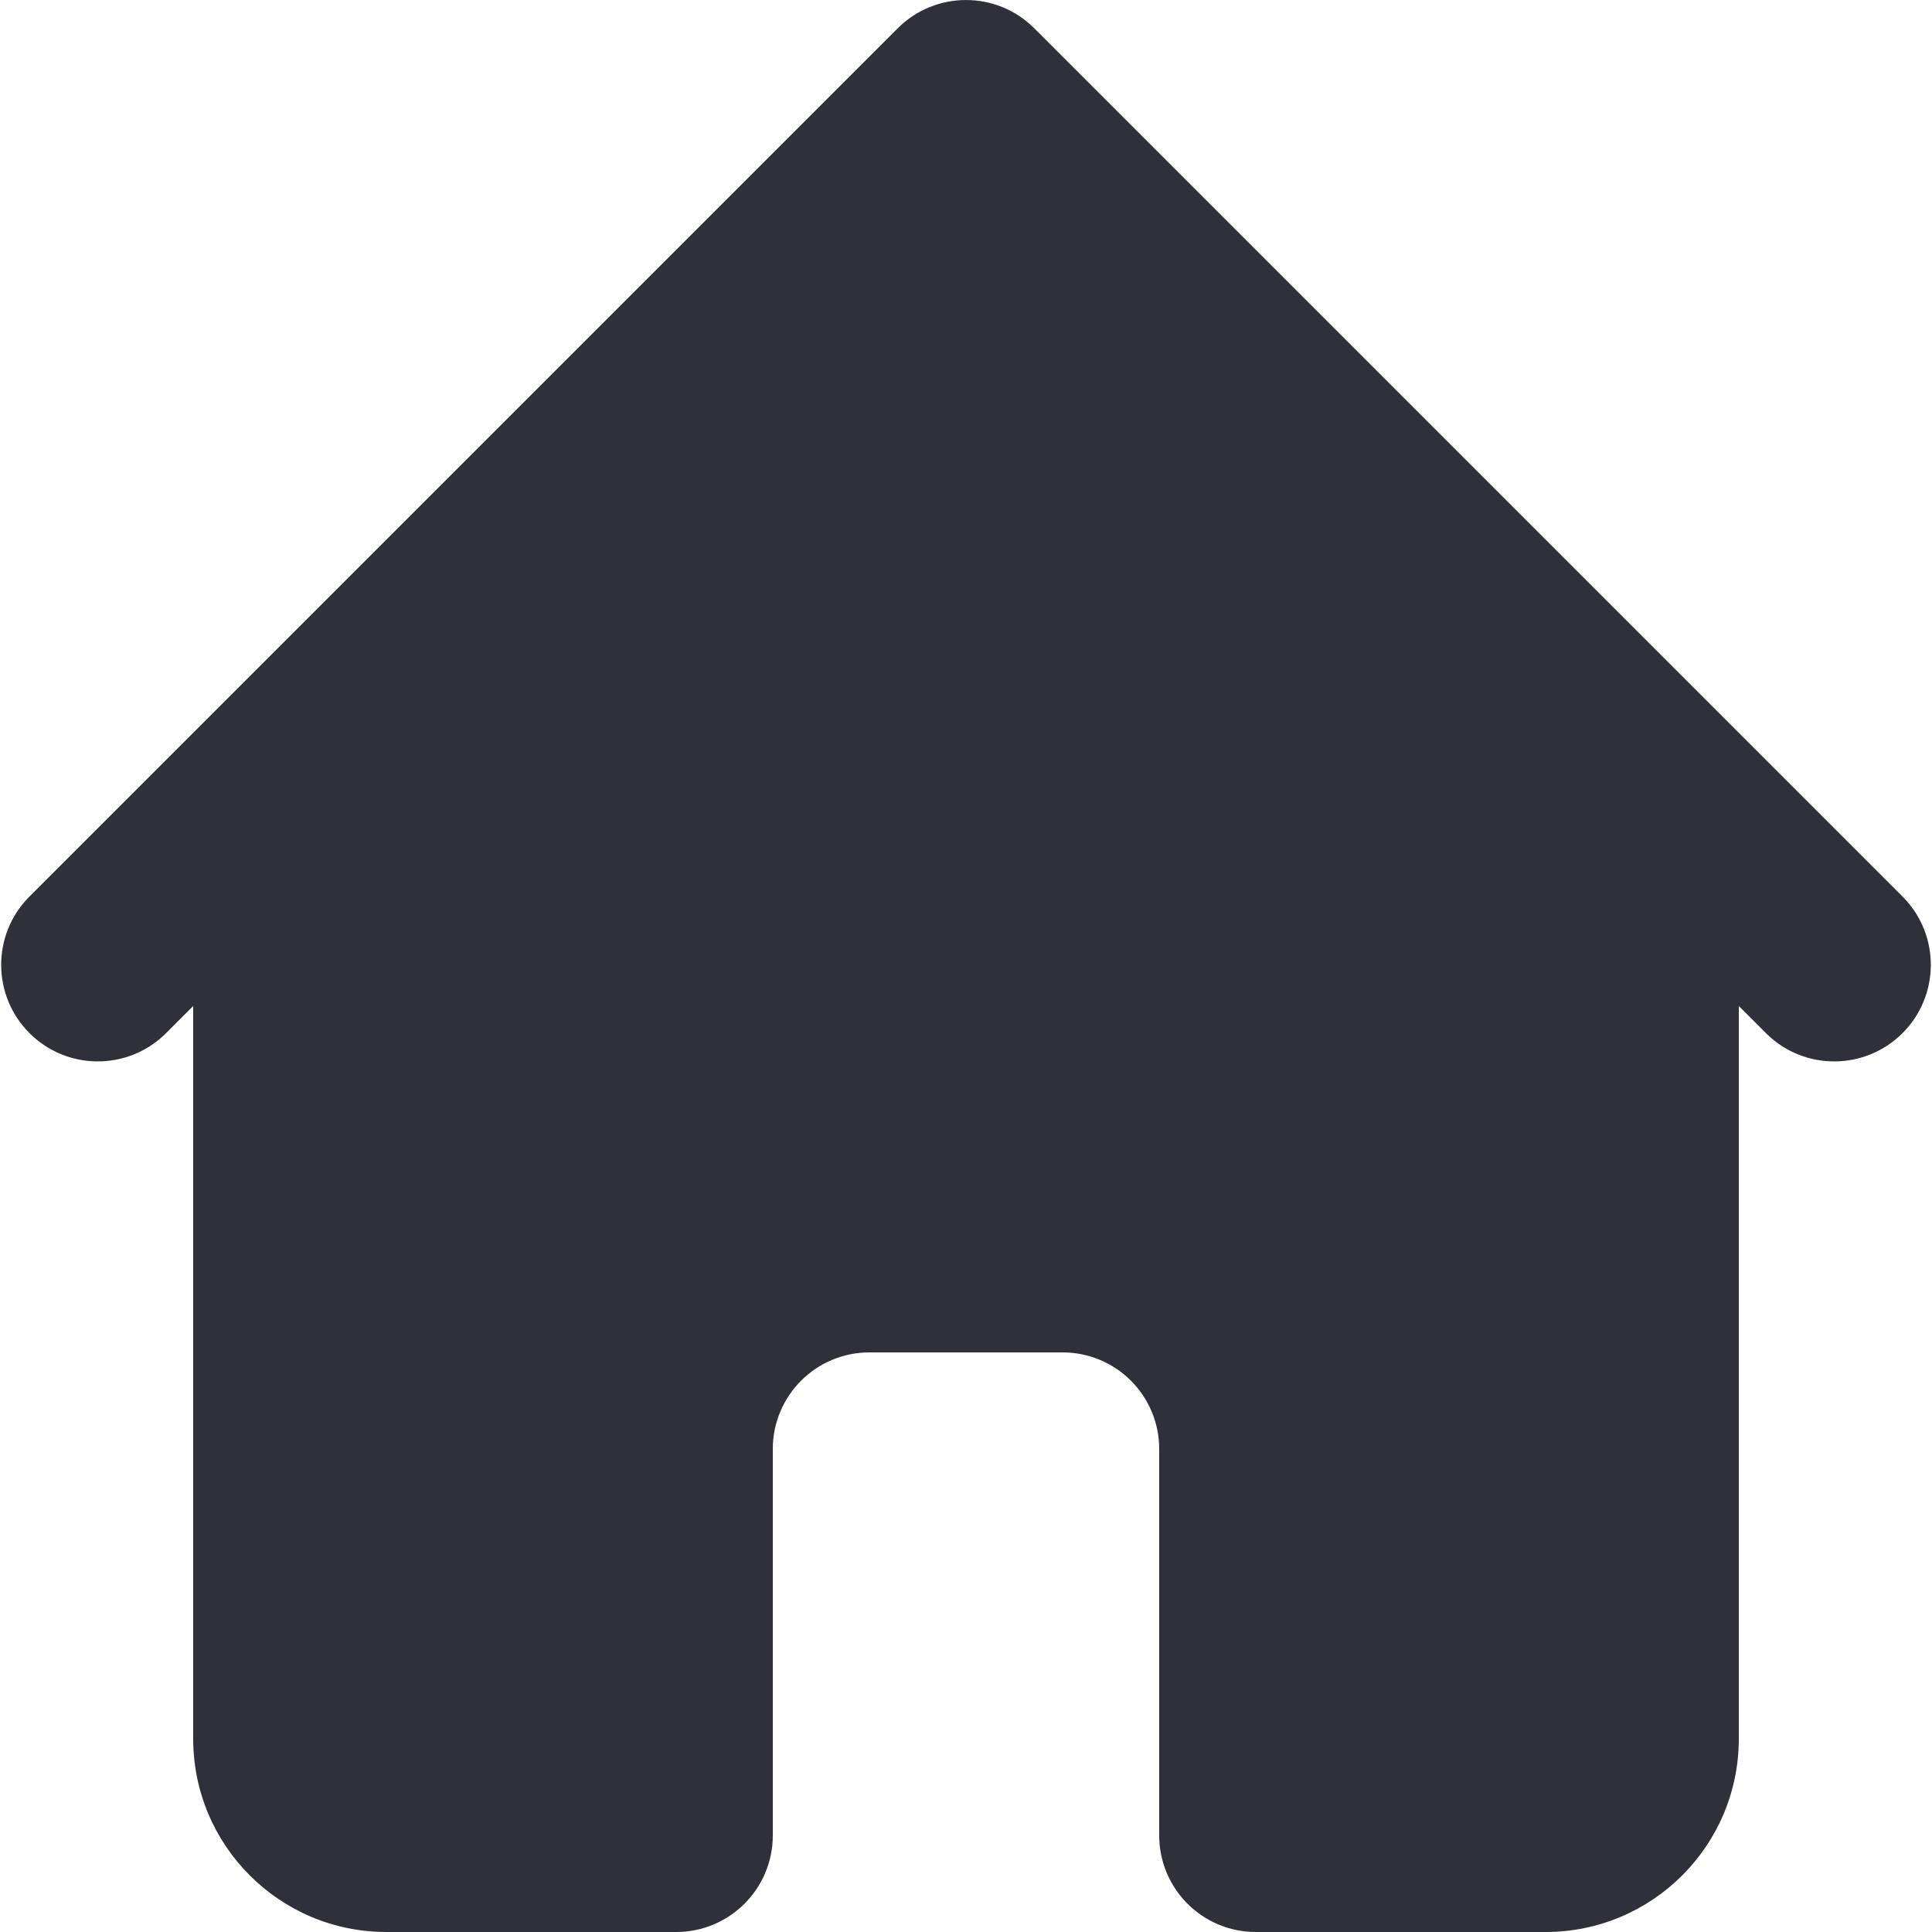
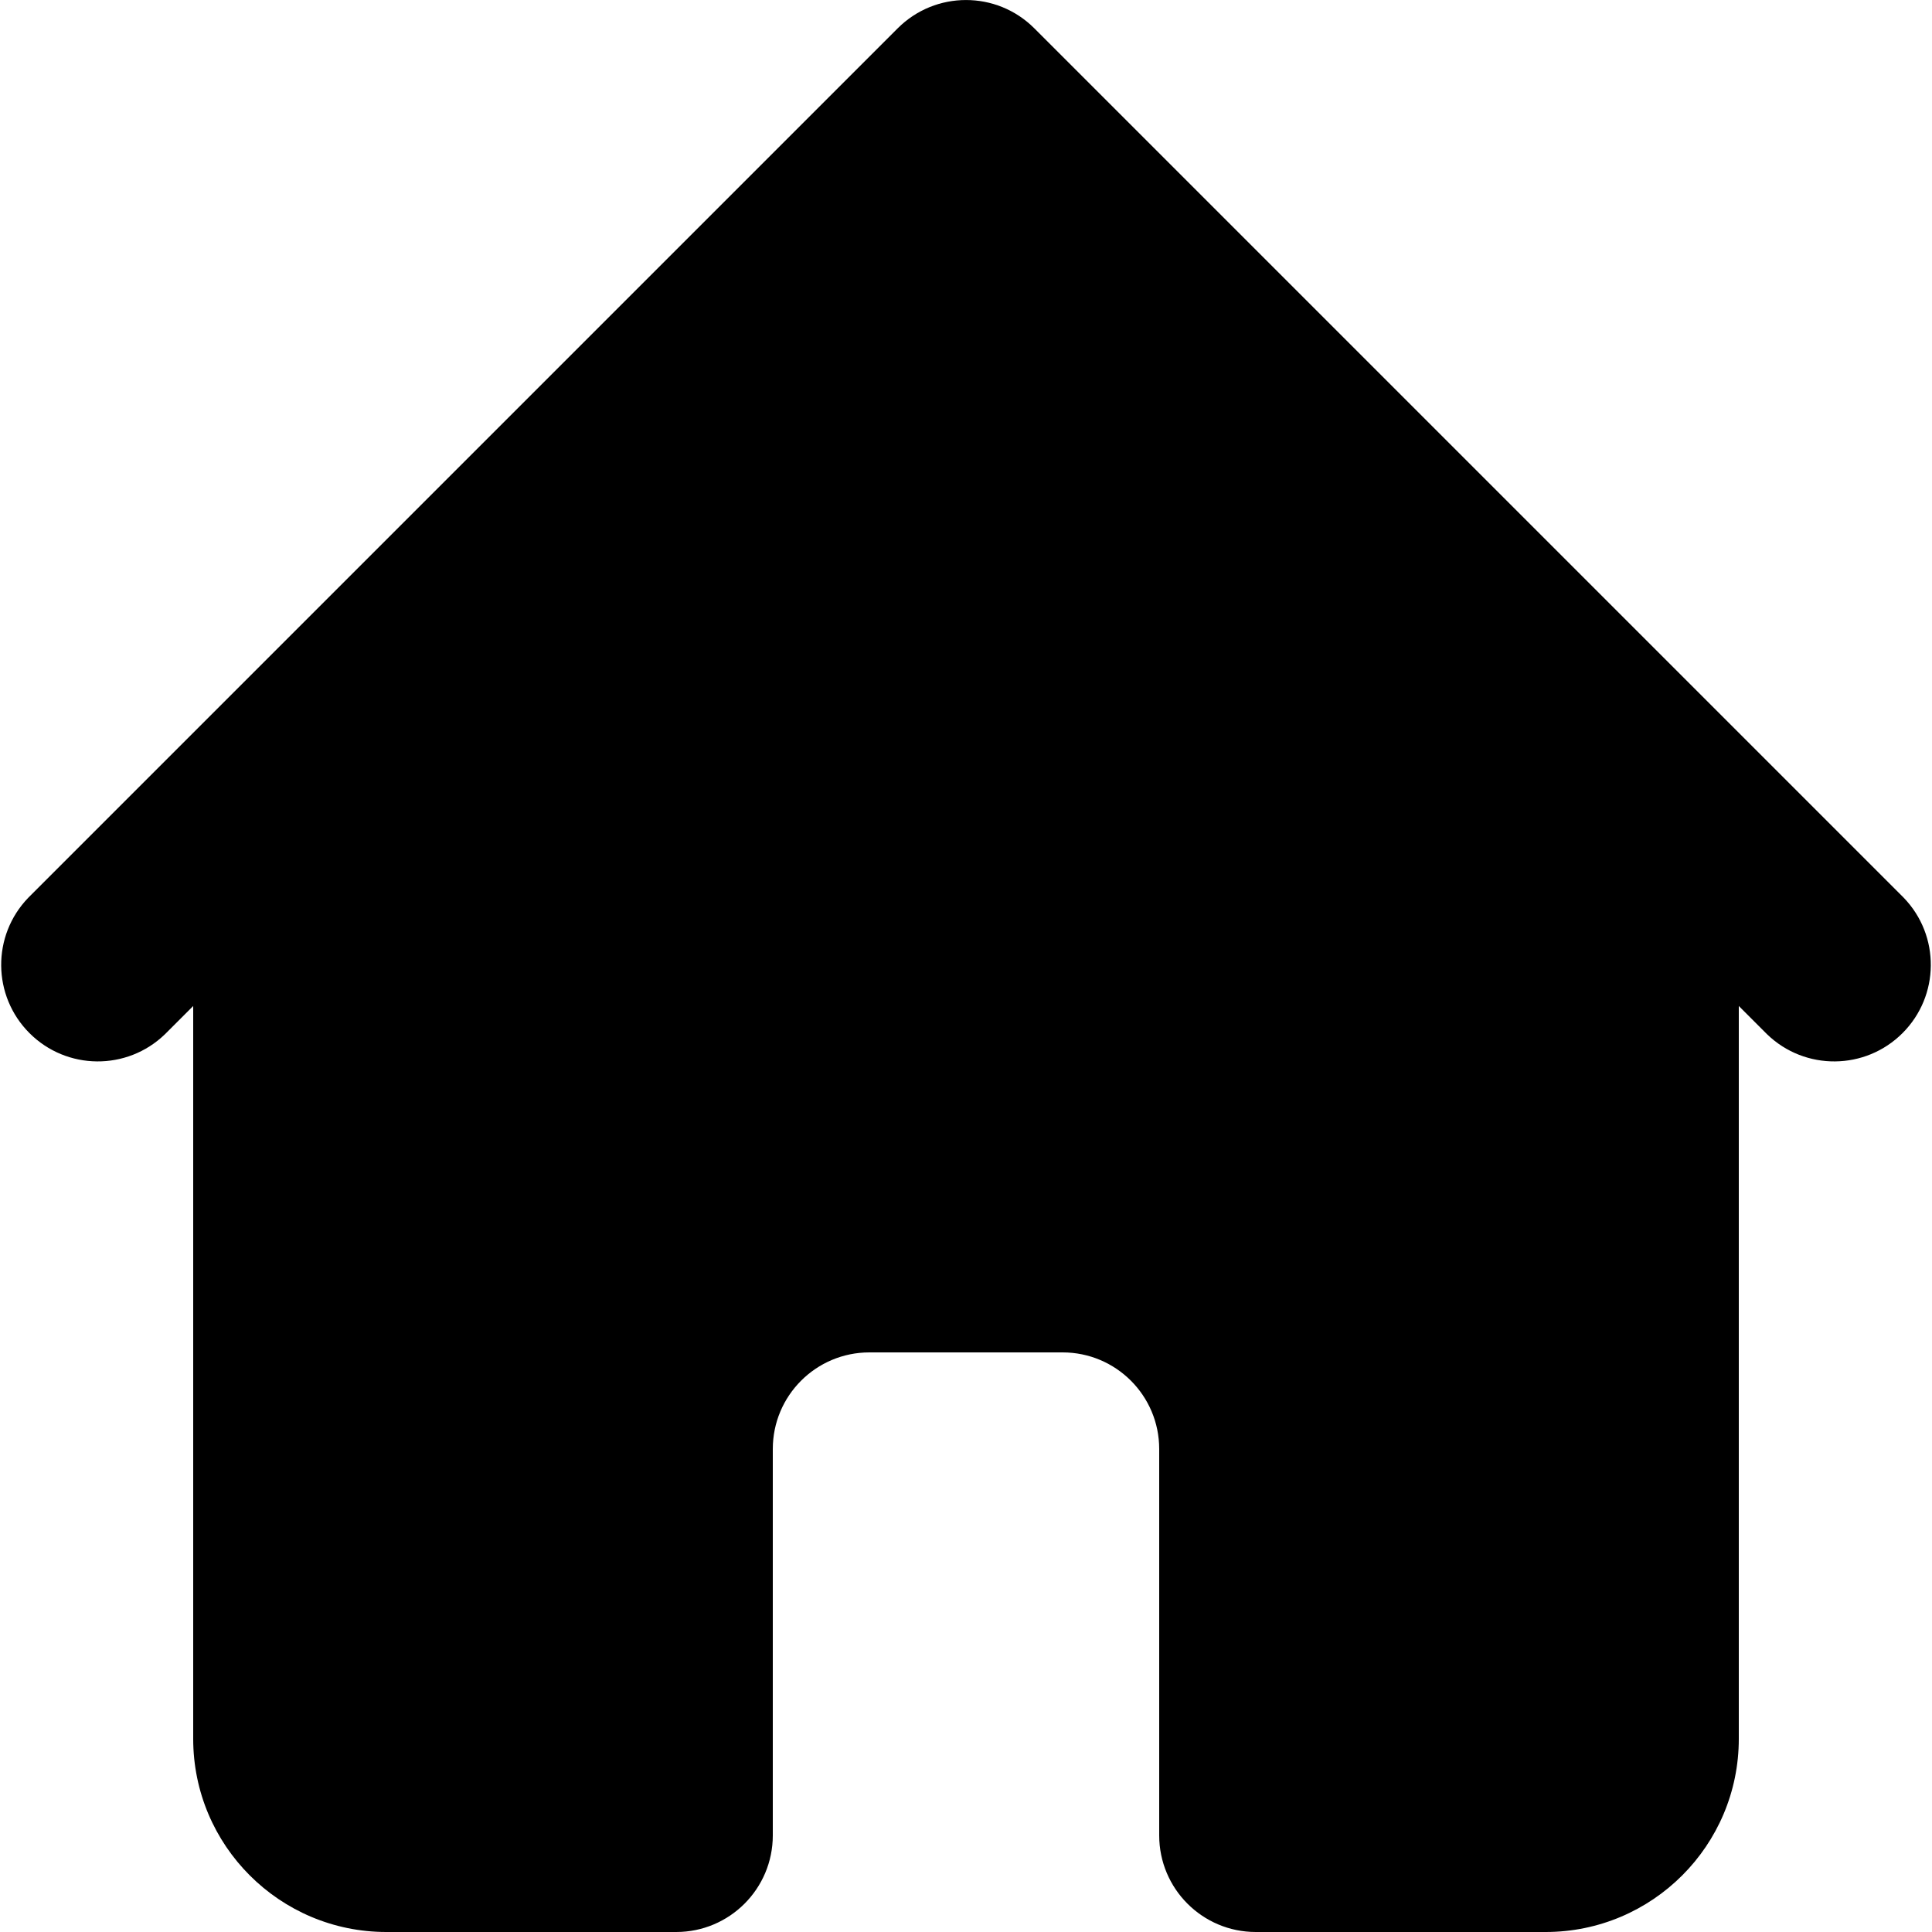
<svg xmlns="http://www.w3.org/2000/svg" fill="currentColor" viewBox="0 0 20 20">
-   <path fill="#2F3039" d="m19.707 9.293-2-2-7-7a1 1 0 0 0-1.414 0l-7 7-2 2a1 1 0 0 0 1.414 1.414L2 10.414V18a2 2 0 0 0 2 2h3a1 1 0 0 0 1-1v-4a1 1 0 0 1 1-1h2a1 1 0 0 1 1 1v4a1 1 0 0 0 1 1h3a2 2 0 0 0 2-2v-7.586l.293.293a1 1 0 0 0 1.414-1.414Z" />
+   <path fill="currentColor" d="m19.707 9.293-2-2-7-7a1 1 0 0 0-1.414 0l-7 7-2 2a1 1 0 0 0 1.414 1.414L2 10.414V18a2 2 0 0 0 2 2h3a1 1 0 0 0 1-1v-4a1 1 0 0 1 1-1h2a1 1 0 0 1 1 1v4a1 1 0 0 0 1 1h3a2 2 0 0 0 2-2v-7.586l.293.293a1 1 0 0 0 1.414-1.414Z" />
</svg>
